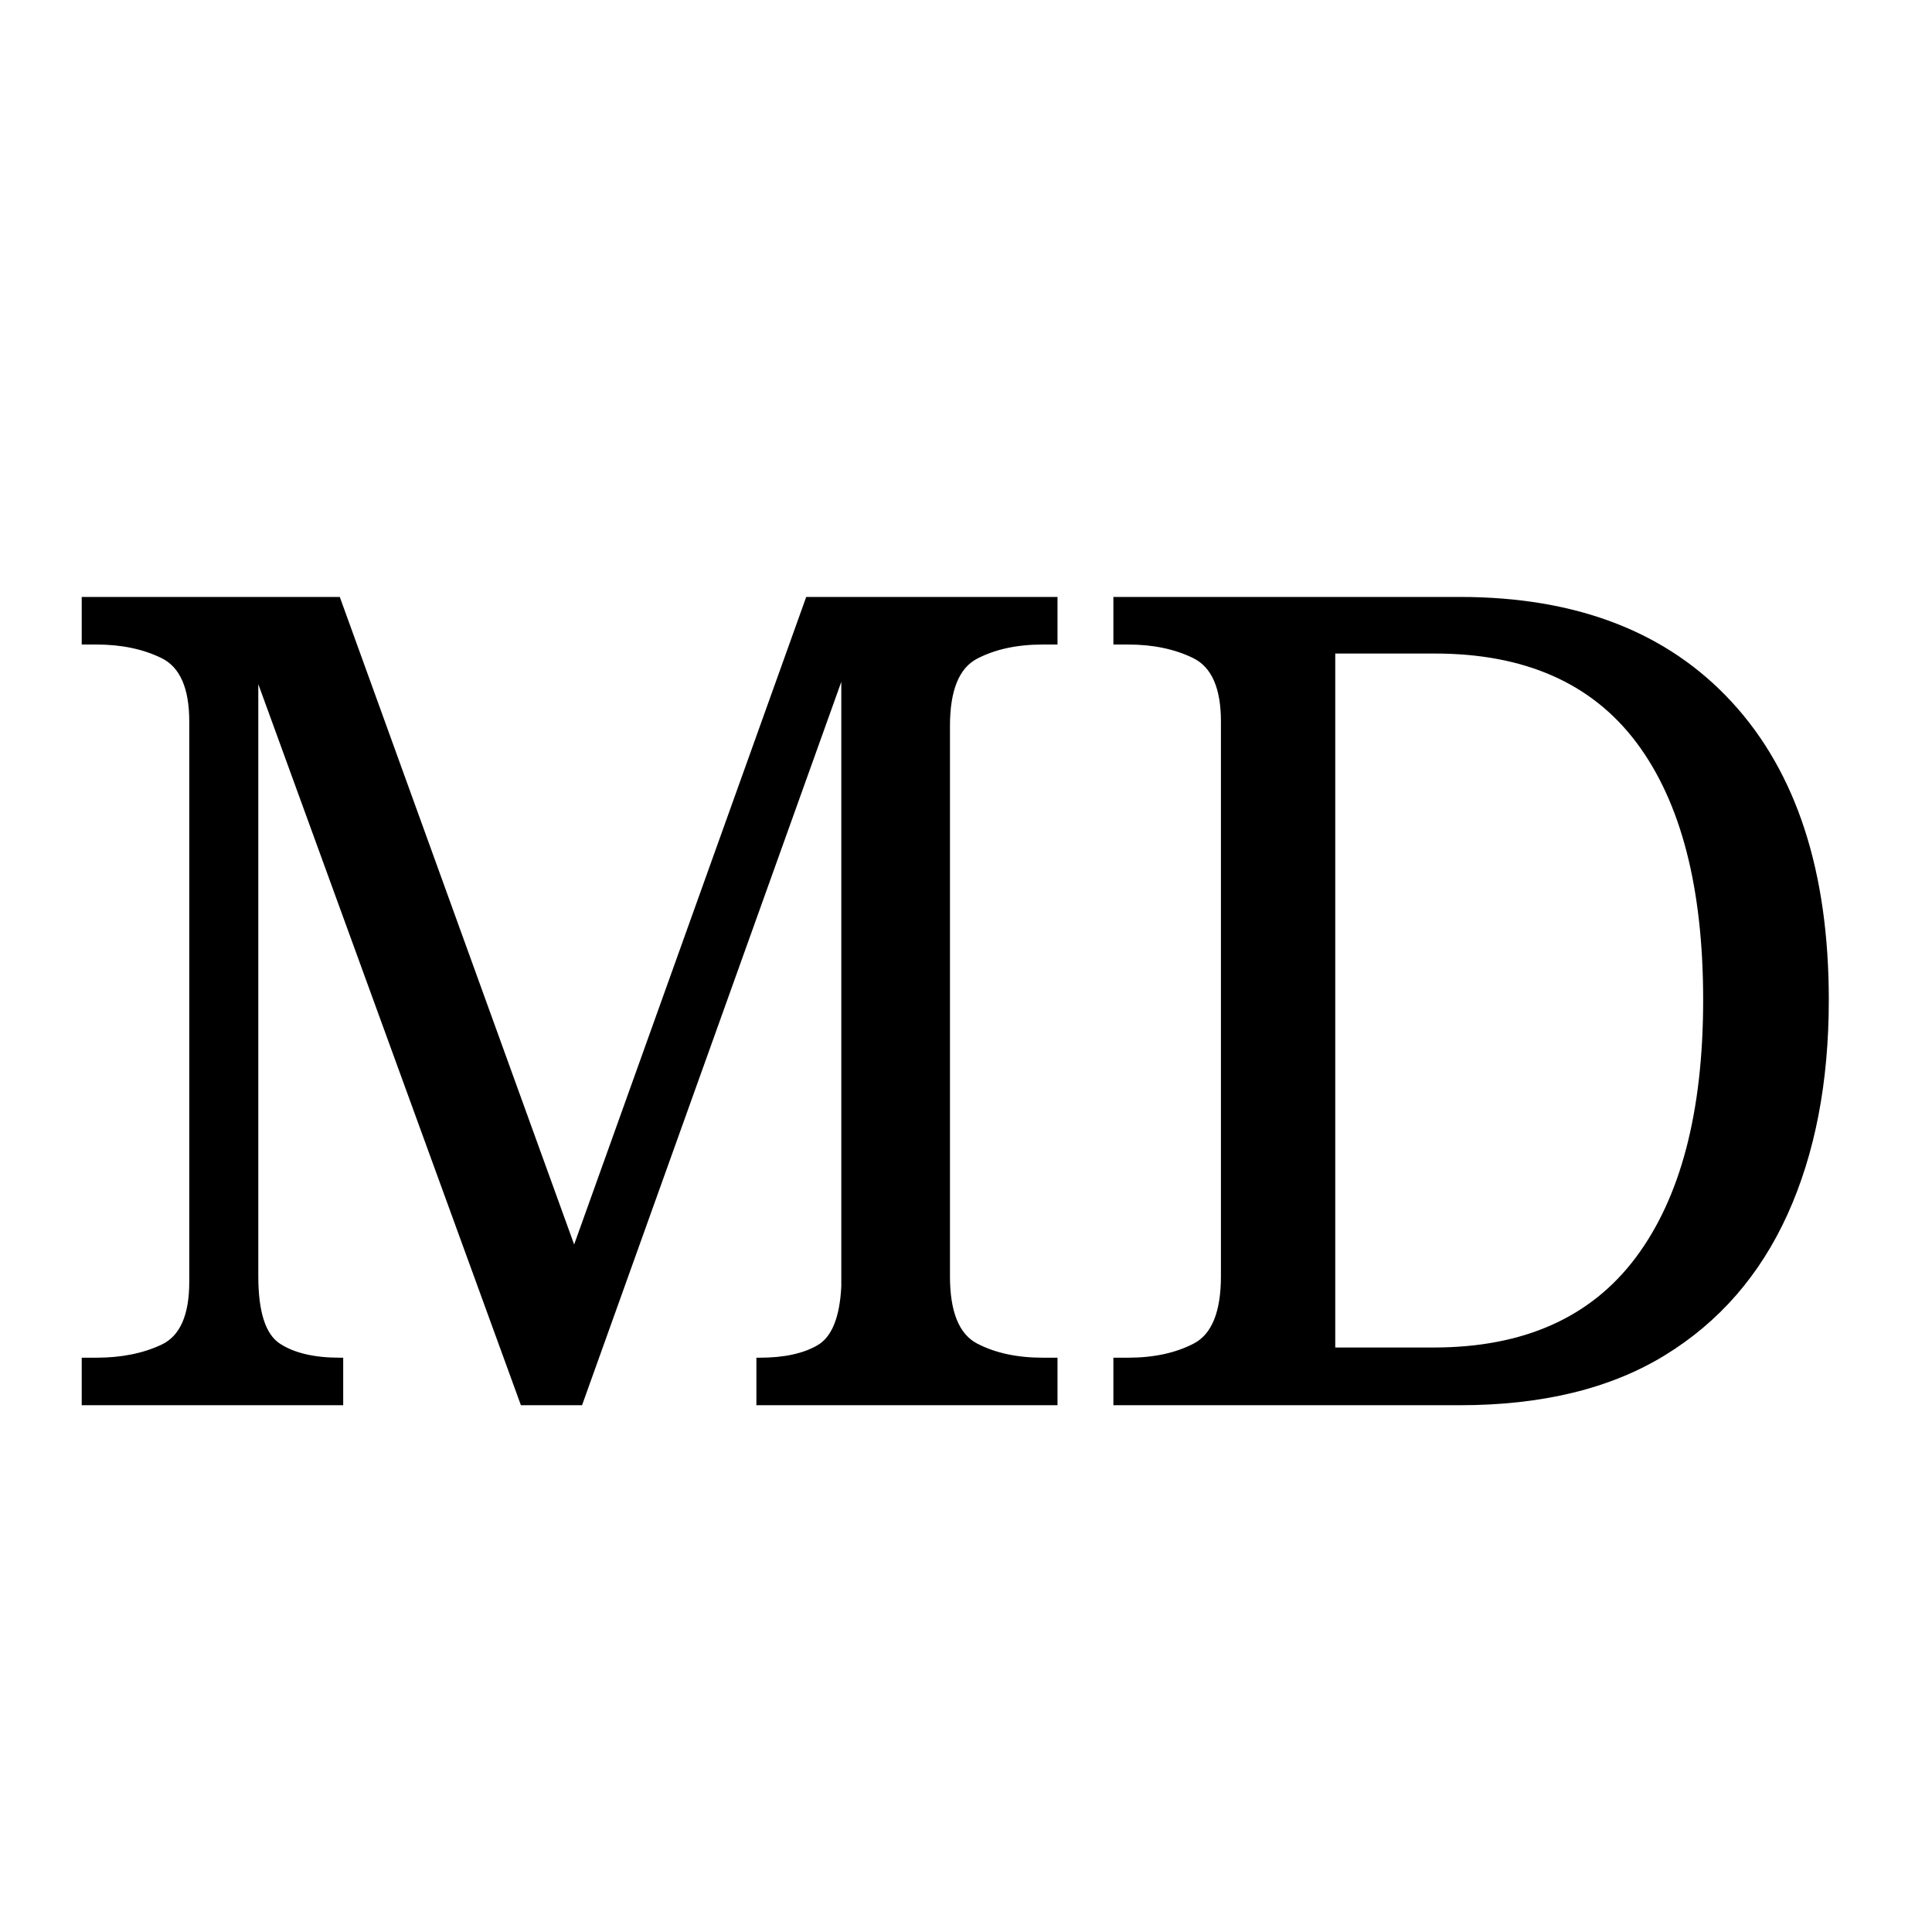
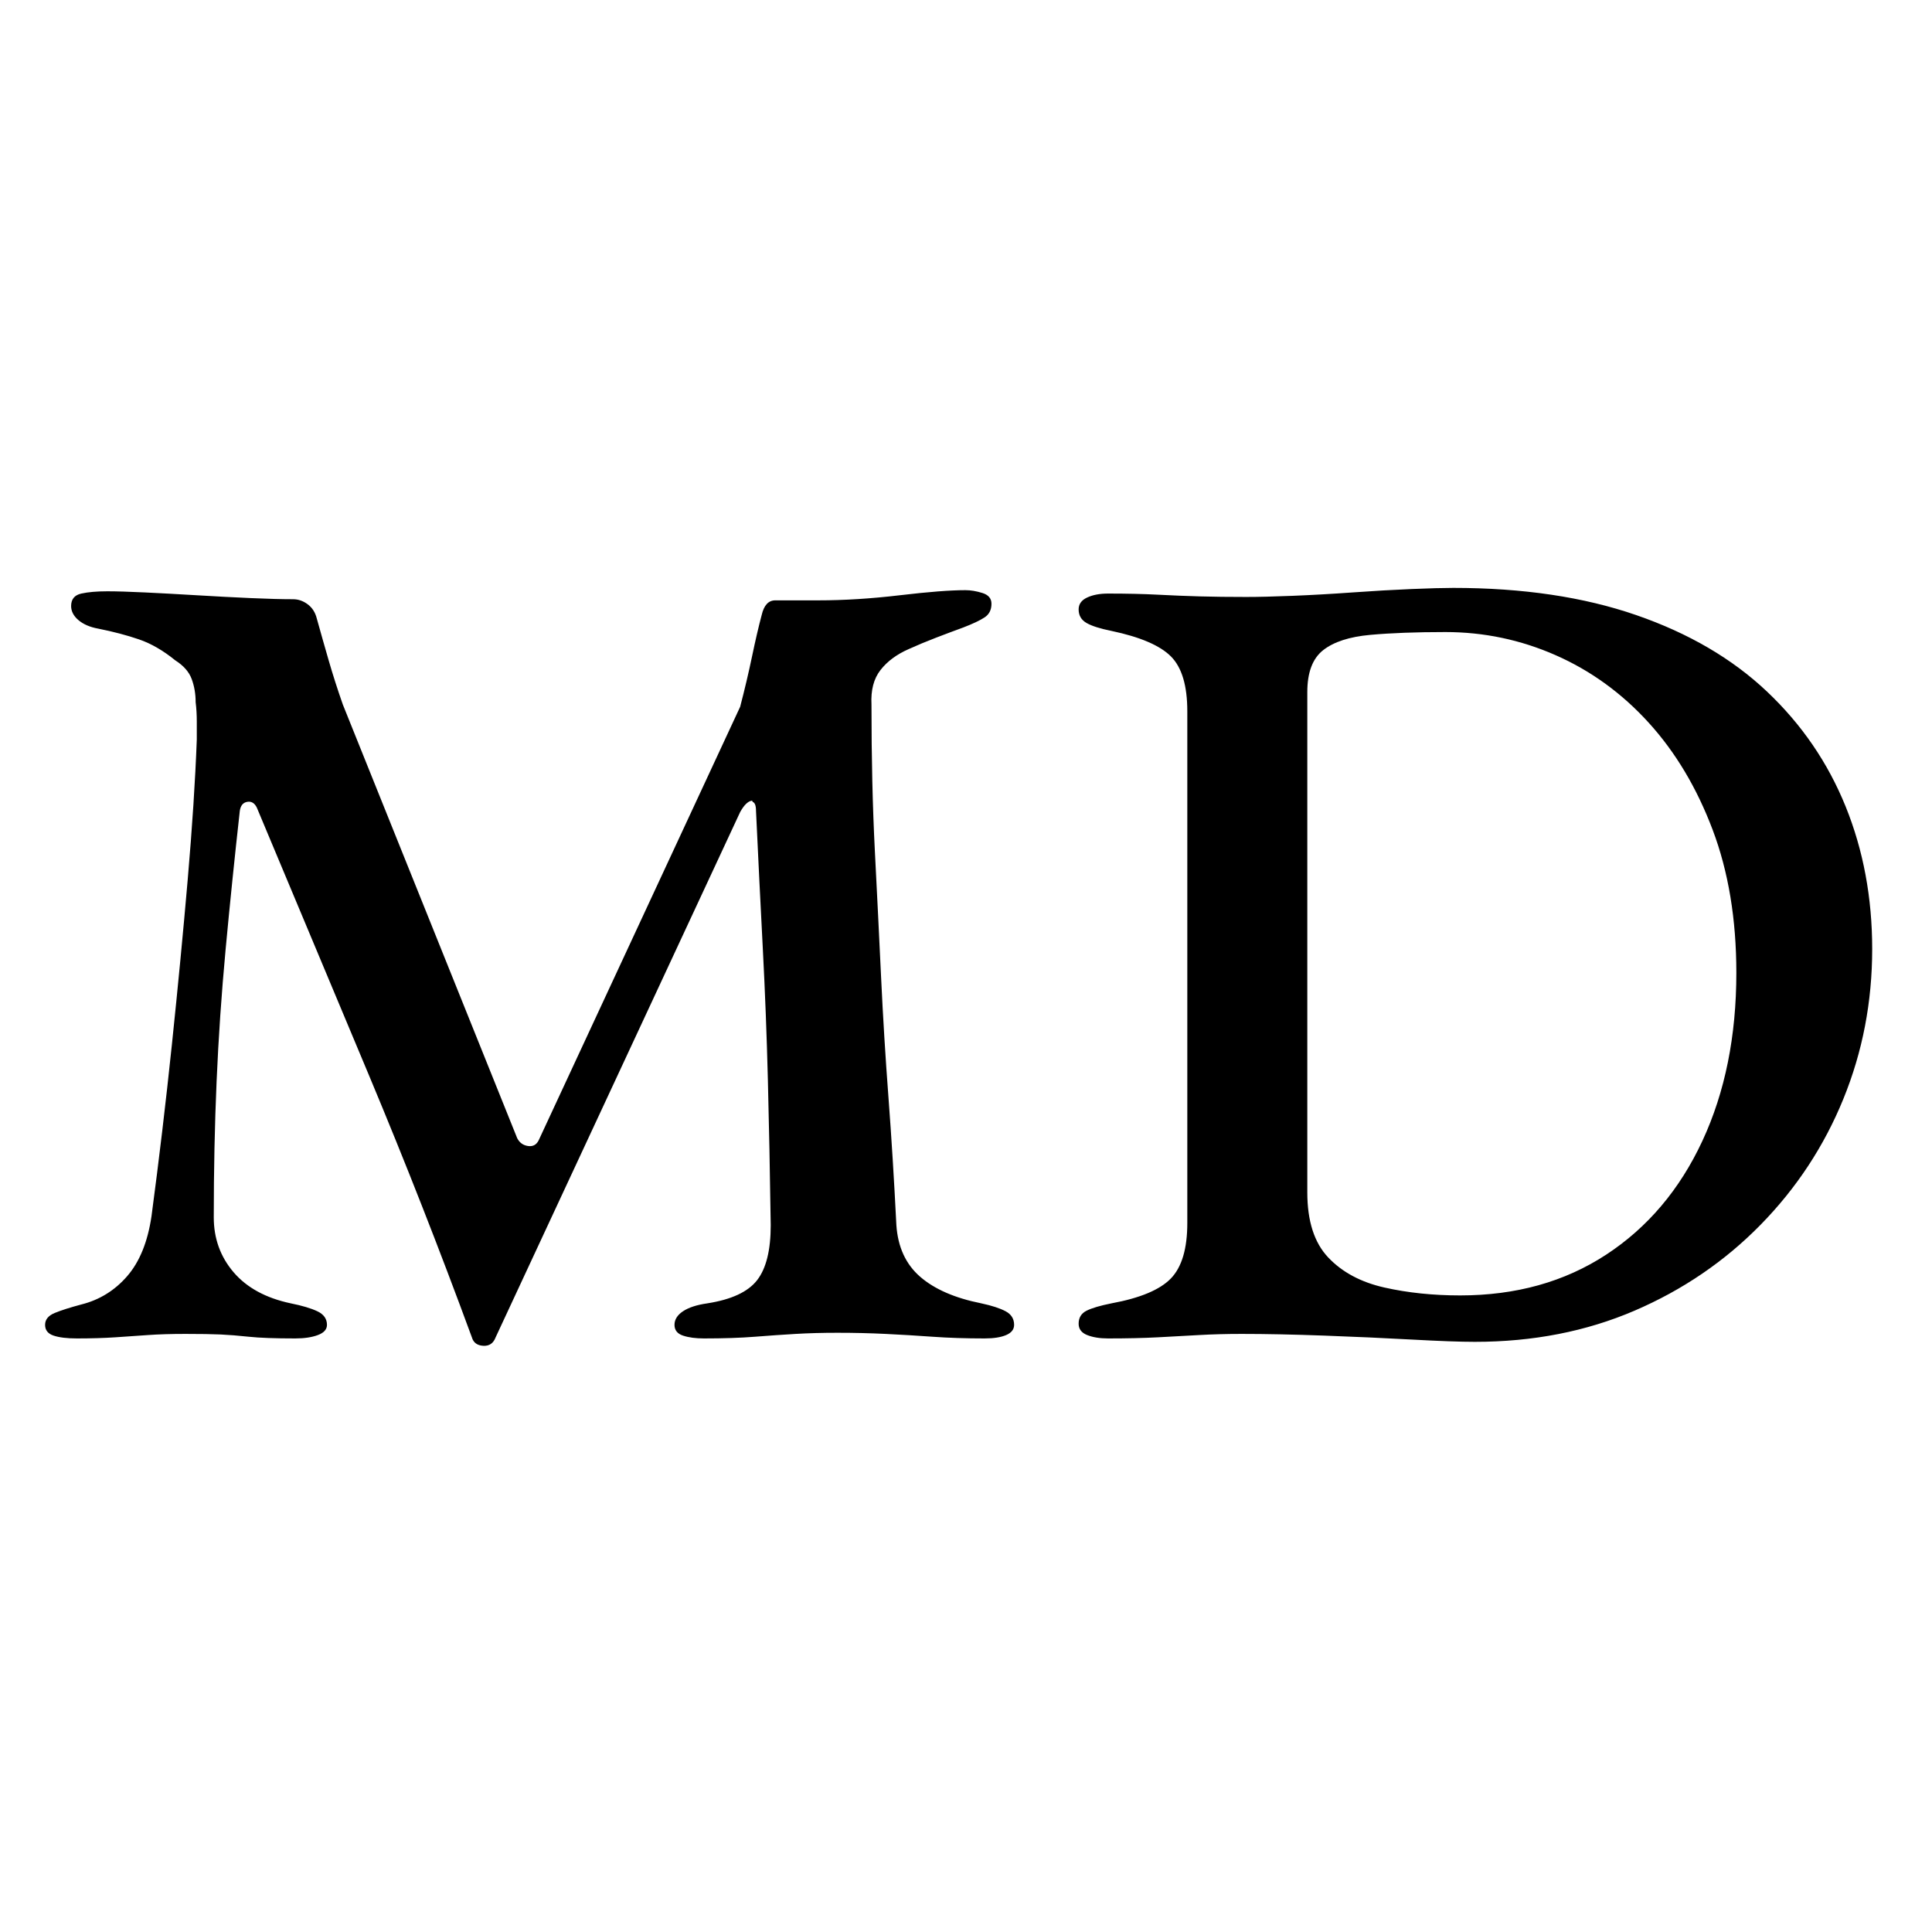
<svg xmlns="http://www.w3.org/2000/svg" width="512" height="512" viewBox="0 0 512 512" role="img" aria-label="MD">
  <rect width="512" height="512" fill="#FFFFFF" />
-   <text x="256" y="256" fill="#000000" font-family="'EB Garamond','Garamond',serif" font-weight="500" font-size="300" text-anchor="middle" dominant-baseline="central" letter-spacing="-8">MD</text>
+   <path fill="#000000" d="M20.35 354.70Q16.45 354.70 14.20 353.95Q11.95 353.20 11.95 351.10Q11.95 349 14.50 347.95Q17.05 346.90 21.55 345.70Q28.75 343.90 33.70 338.20Q38.65 332.50 40.15 322.30Q43.15 299.80 45.55 276.85Q47.95 253.90 49.75 233.05Q51.55 212.20 52.15 196L52.15 191.20Q52.15 188.50 51.85 186.10Q51.85 182.80 50.80 179.95Q49.75 177.10 46.45 175Q41.65 171.10 36.85 169.45Q32.05 167.80 26.05 166.60Q22.75 166 20.80 164.35Q18.85 162.70 18.85 160.60Q18.85 157.90 21.55 157.30Q24.25 156.70 28.45 156.70Q32.05 156.70 38.35 157Q44.65 157.30 52.15 157.75Q59.65 158.20 66.40 158.50Q73.15 158.80 77.65 158.80Q79.75 158.80 81.55 160.15Q83.35 161.50 83.95 163.90Q85.45 169.30 87.10 175Q88.75 180.70 90.85 186.70L137.05 301.60Q137.95 303.40 139.90 303.70Q141.85 304 142.75 302.20L196.15 187.30Q197.95 180.40 199.30 173.95Q200.65 167.50 201.85 163Q202.75 159.10 205.45 159.10L216.85 159.10Q227.05 159.10 238.45 157.75Q249.85 156.40 255.85 156.40Q257.95 156.40 260.35 157.15Q262.75 157.90 262.75 160Q262.75 162.40 260.95 163.60Q259.15 164.80 255.25 166.30Q251.95 167.50 248.05 169Q244.15 170.50 240.85 172Q236.05 174.10 233.35 177.55Q230.65 181 230.95 186.70Q230.95 208 231.85 225.55Q232.75 243.10 233.50 259Q234.25 274.90 235.45 290.80Q236.65 306.70 237.55 324.70Q238.15 333.40 243.85 338.35Q249.55 343.30 260.05 345.40Q264.25 346.30 266.50 347.50Q268.75 348.70 268.75 351.10Q268.75 352.90 266.65 353.80Q264.55 354.70 260.95 354.70Q253.45 354.70 247.15 354.25Q240.85 353.80 234.70 353.50Q228.55 353.20 221.95 353.20Q215.95 353.20 210.85 353.50Q205.75 353.80 200.05 354.25Q194.35 354.70 186.55 354.70Q183.25 354.70 181 353.95Q178.75 353.20 178.75 351.10Q178.75 349 181 347.50Q183.25 346 187.45 345.40Q197.05 343.90 200.65 339.25Q204.25 334.60 204.25 324.70Q203.95 304 203.50 286.30Q203.05 268.60 202.15 251.35Q201.25 234.10 200.35 214.90Q200.35 212.80 199.45 212.50Q199.45 212.20 199.15 212.20Q197.65 212.50 196.15 215.20L131.35 354.40Q130.45 356.80 128.05 356.65Q125.65 356.50 125.05 354.40Q112.15 319.30 97.90 285.25Q83.65 251.20 68.05 214Q67.15 212.20 65.50 212.50Q63.85 212.80 63.55 214.90Q61.45 233.80 59.80 251.50Q58.15 269.20 57.40 286.60Q56.65 304 56.65 322.60Q56.65 331 61.90 337.15Q67.15 343.30 77.05 345.40Q81.55 346.30 84.10 347.50Q86.65 348.70 86.65 351.10Q86.65 352.90 84.25 353.80Q81.85 354.70 78.25 354.70Q70.15 354.70 65.95 354.25Q61.75 353.80 58.45 353.65Q55.15 353.50 49.15 353.50Q43.45 353.50 39.25 353.80L30.55 354.40Q26.05 354.70 20.35 354.70M390.85 355.60Q385.15 355.60 374.20 355Q363.25 354.40 350.95 353.95Q338.65 353.50 329.05 353.50Q323.05 353.50 317.80 353.80Q312.55 354.10 306.85 354.40Q301.15 354.70 293.65 354.70Q290.35 354.70 288.10 353.80Q285.85 352.90 285.85 350.80Q285.85 348.40 287.95 347.35Q290.05 346.30 294.55 345.40Q305.95 343.30 310.30 338.80Q314.65 334.30 314.65 324.10L314.65 188.50Q314.65 178.30 310.30 173.95Q305.95 169.60 294.55 167.20Q290.05 166.30 287.95 165.10Q285.85 163.90 285.85 161.50Q285.85 159.40 288.10 158.35Q290.35 157.30 293.65 157.30Q301.15 157.30 306.85 157.60Q312.55 157.90 317.95 158.05Q323.35 158.20 330.25 158.20Q335.05 158.20 342.55 157.90Q350.05 157.60 358.45 157Q366.85 156.40 374.05 156.10Q381.25 155.80 385.15 155.80Q412.75 155.80 433.60 163Q454.45 170.20 468.25 183.25Q482.05 196.30 489.10 213.70Q496.15 231.10 496.15 251.50Q496.15 272.50 488.50 291.25Q480.85 310 466.60 324.55Q452.35 339.10 433.15 347.35Q413.95 355.60 390.85 355.60M386.95 343.30Q409.15 343.30 425.65 332.50Q442.15 321.70 451.15 302.35Q460.15 283 460.15 257.80Q460.15 236.50 453.85 219.85Q447.55 203.20 436.90 191.50Q426.25 179.80 412.30 173.65Q398.35 167.50 383.05 167.50Q371.35 167.50 363.10 168.25Q354.85 169 350.65 172.30Q346.45 175.60 346.45 183.40L346.45 316Q346.45 327.40 352 333.25Q357.55 339.10 366.85 341.20Q376.15 343.30 386.95 343.30" />
</svg>
